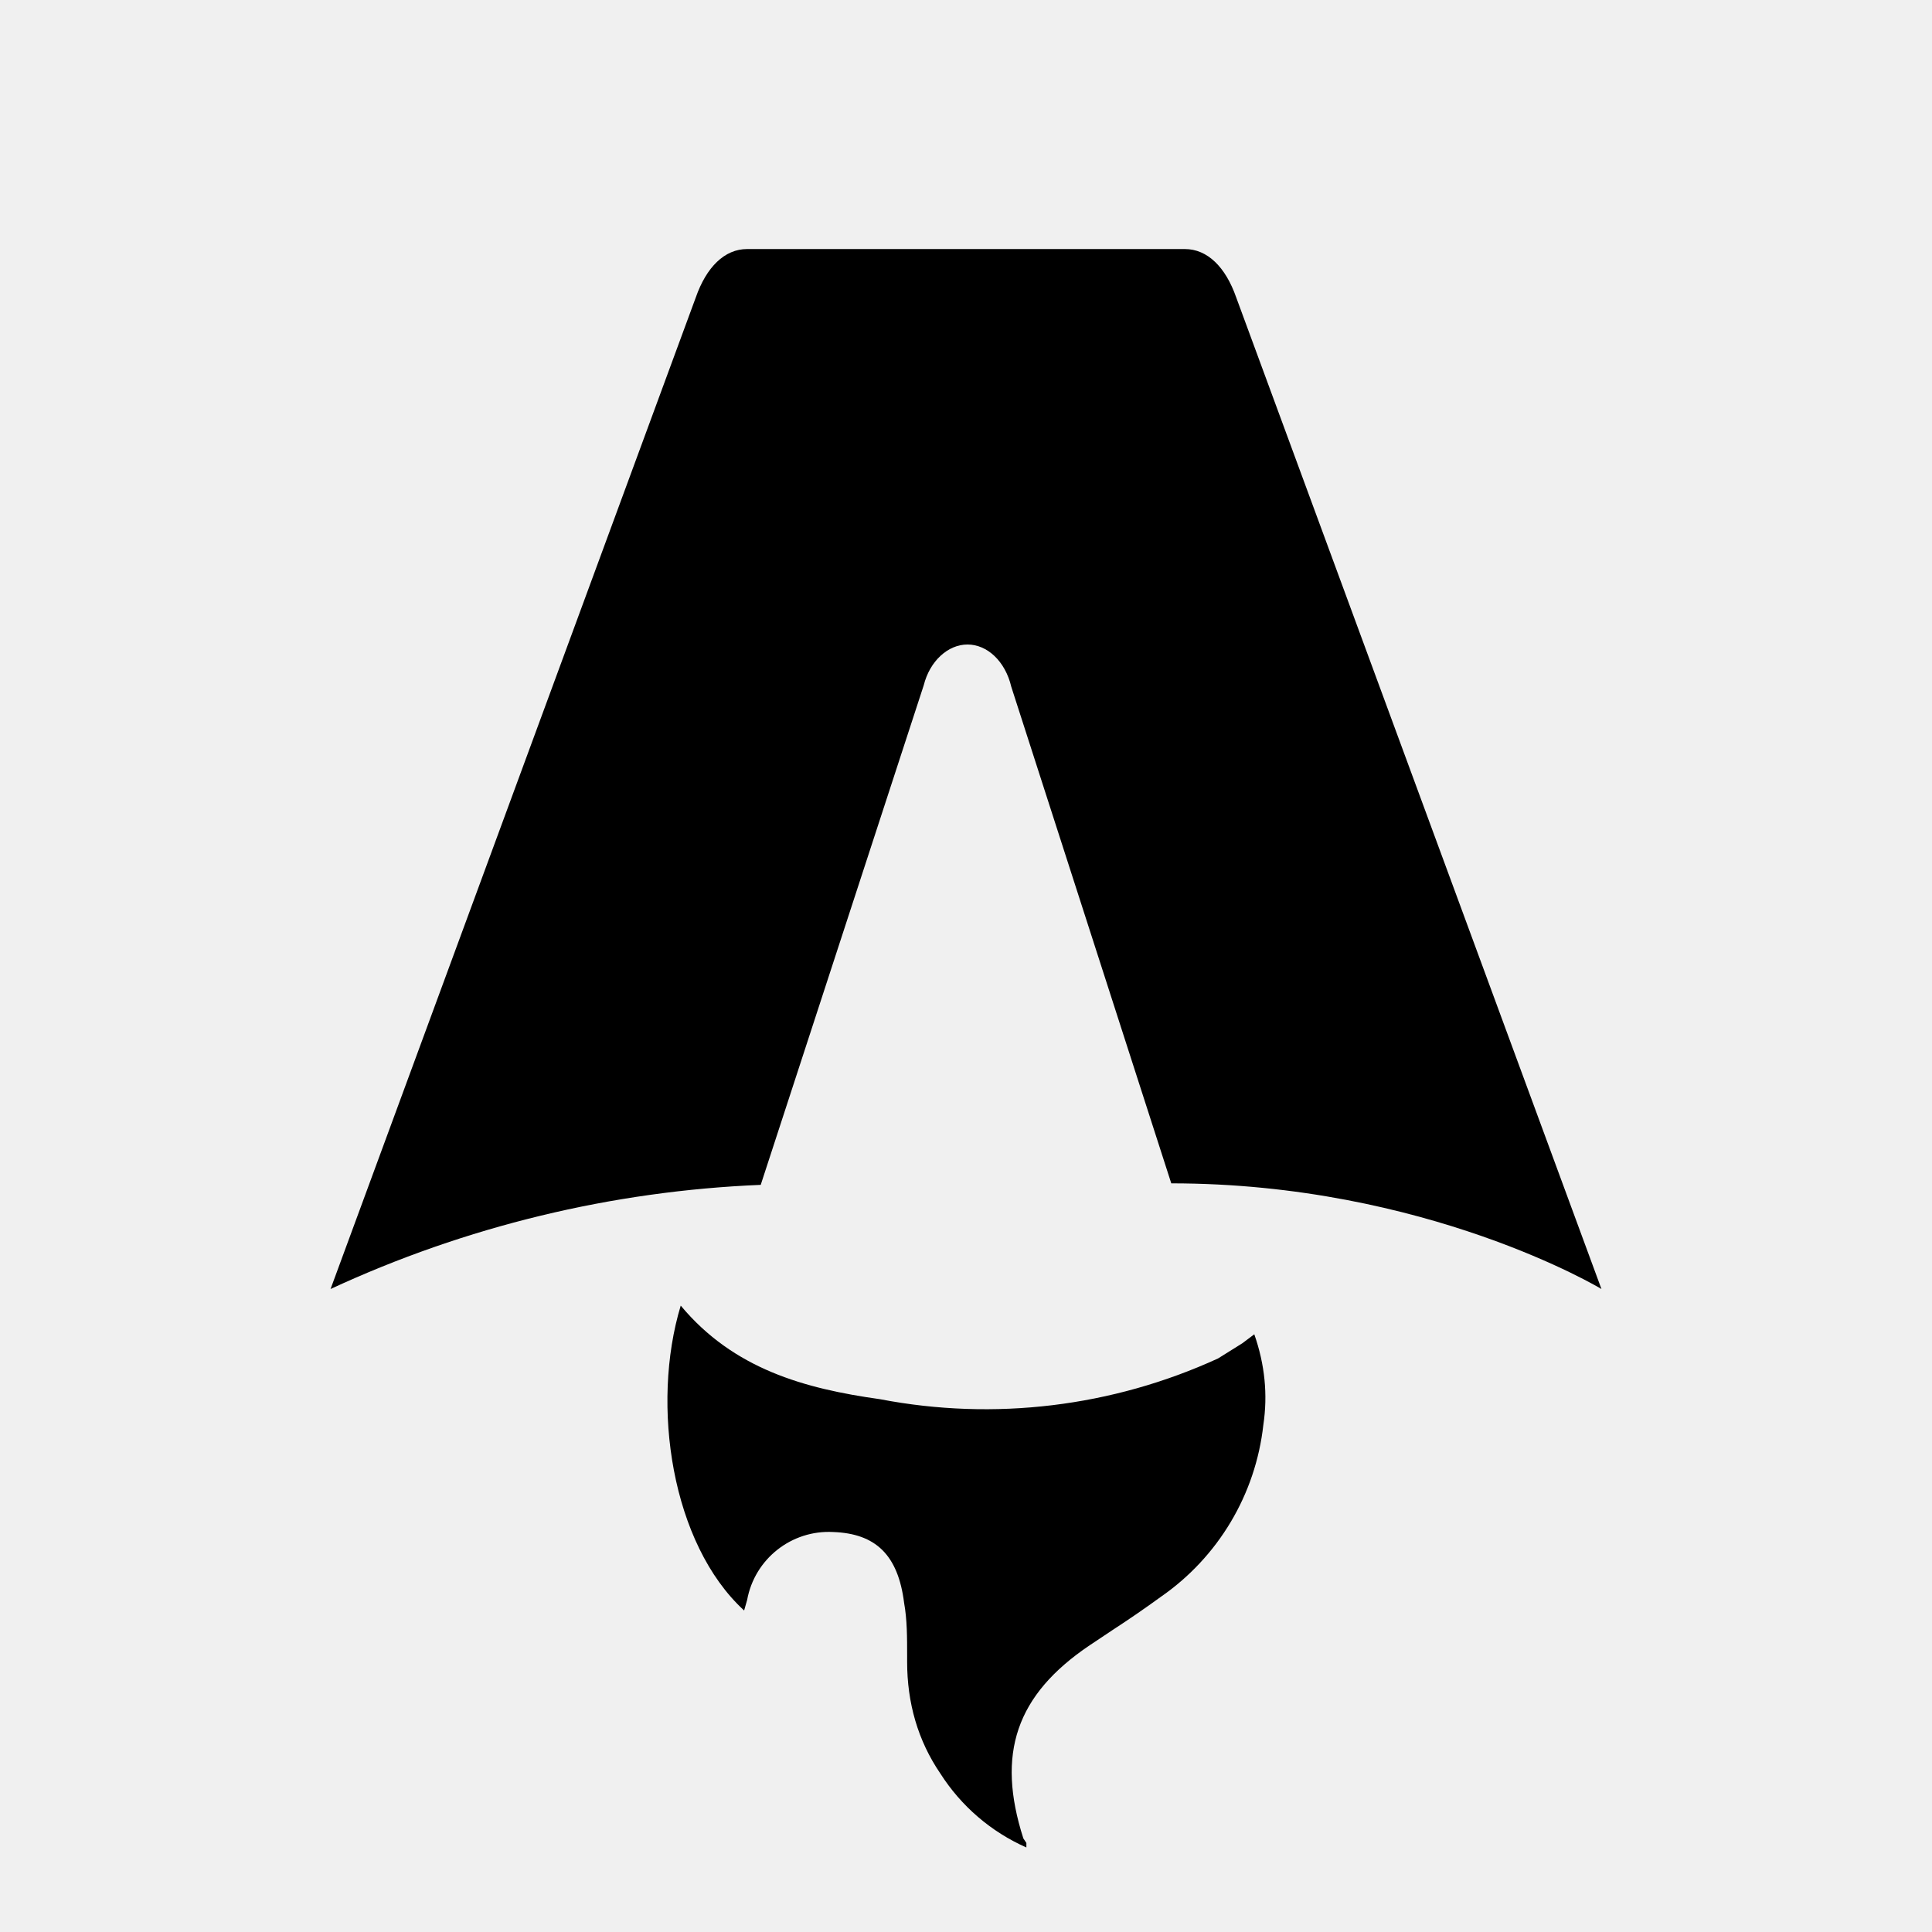
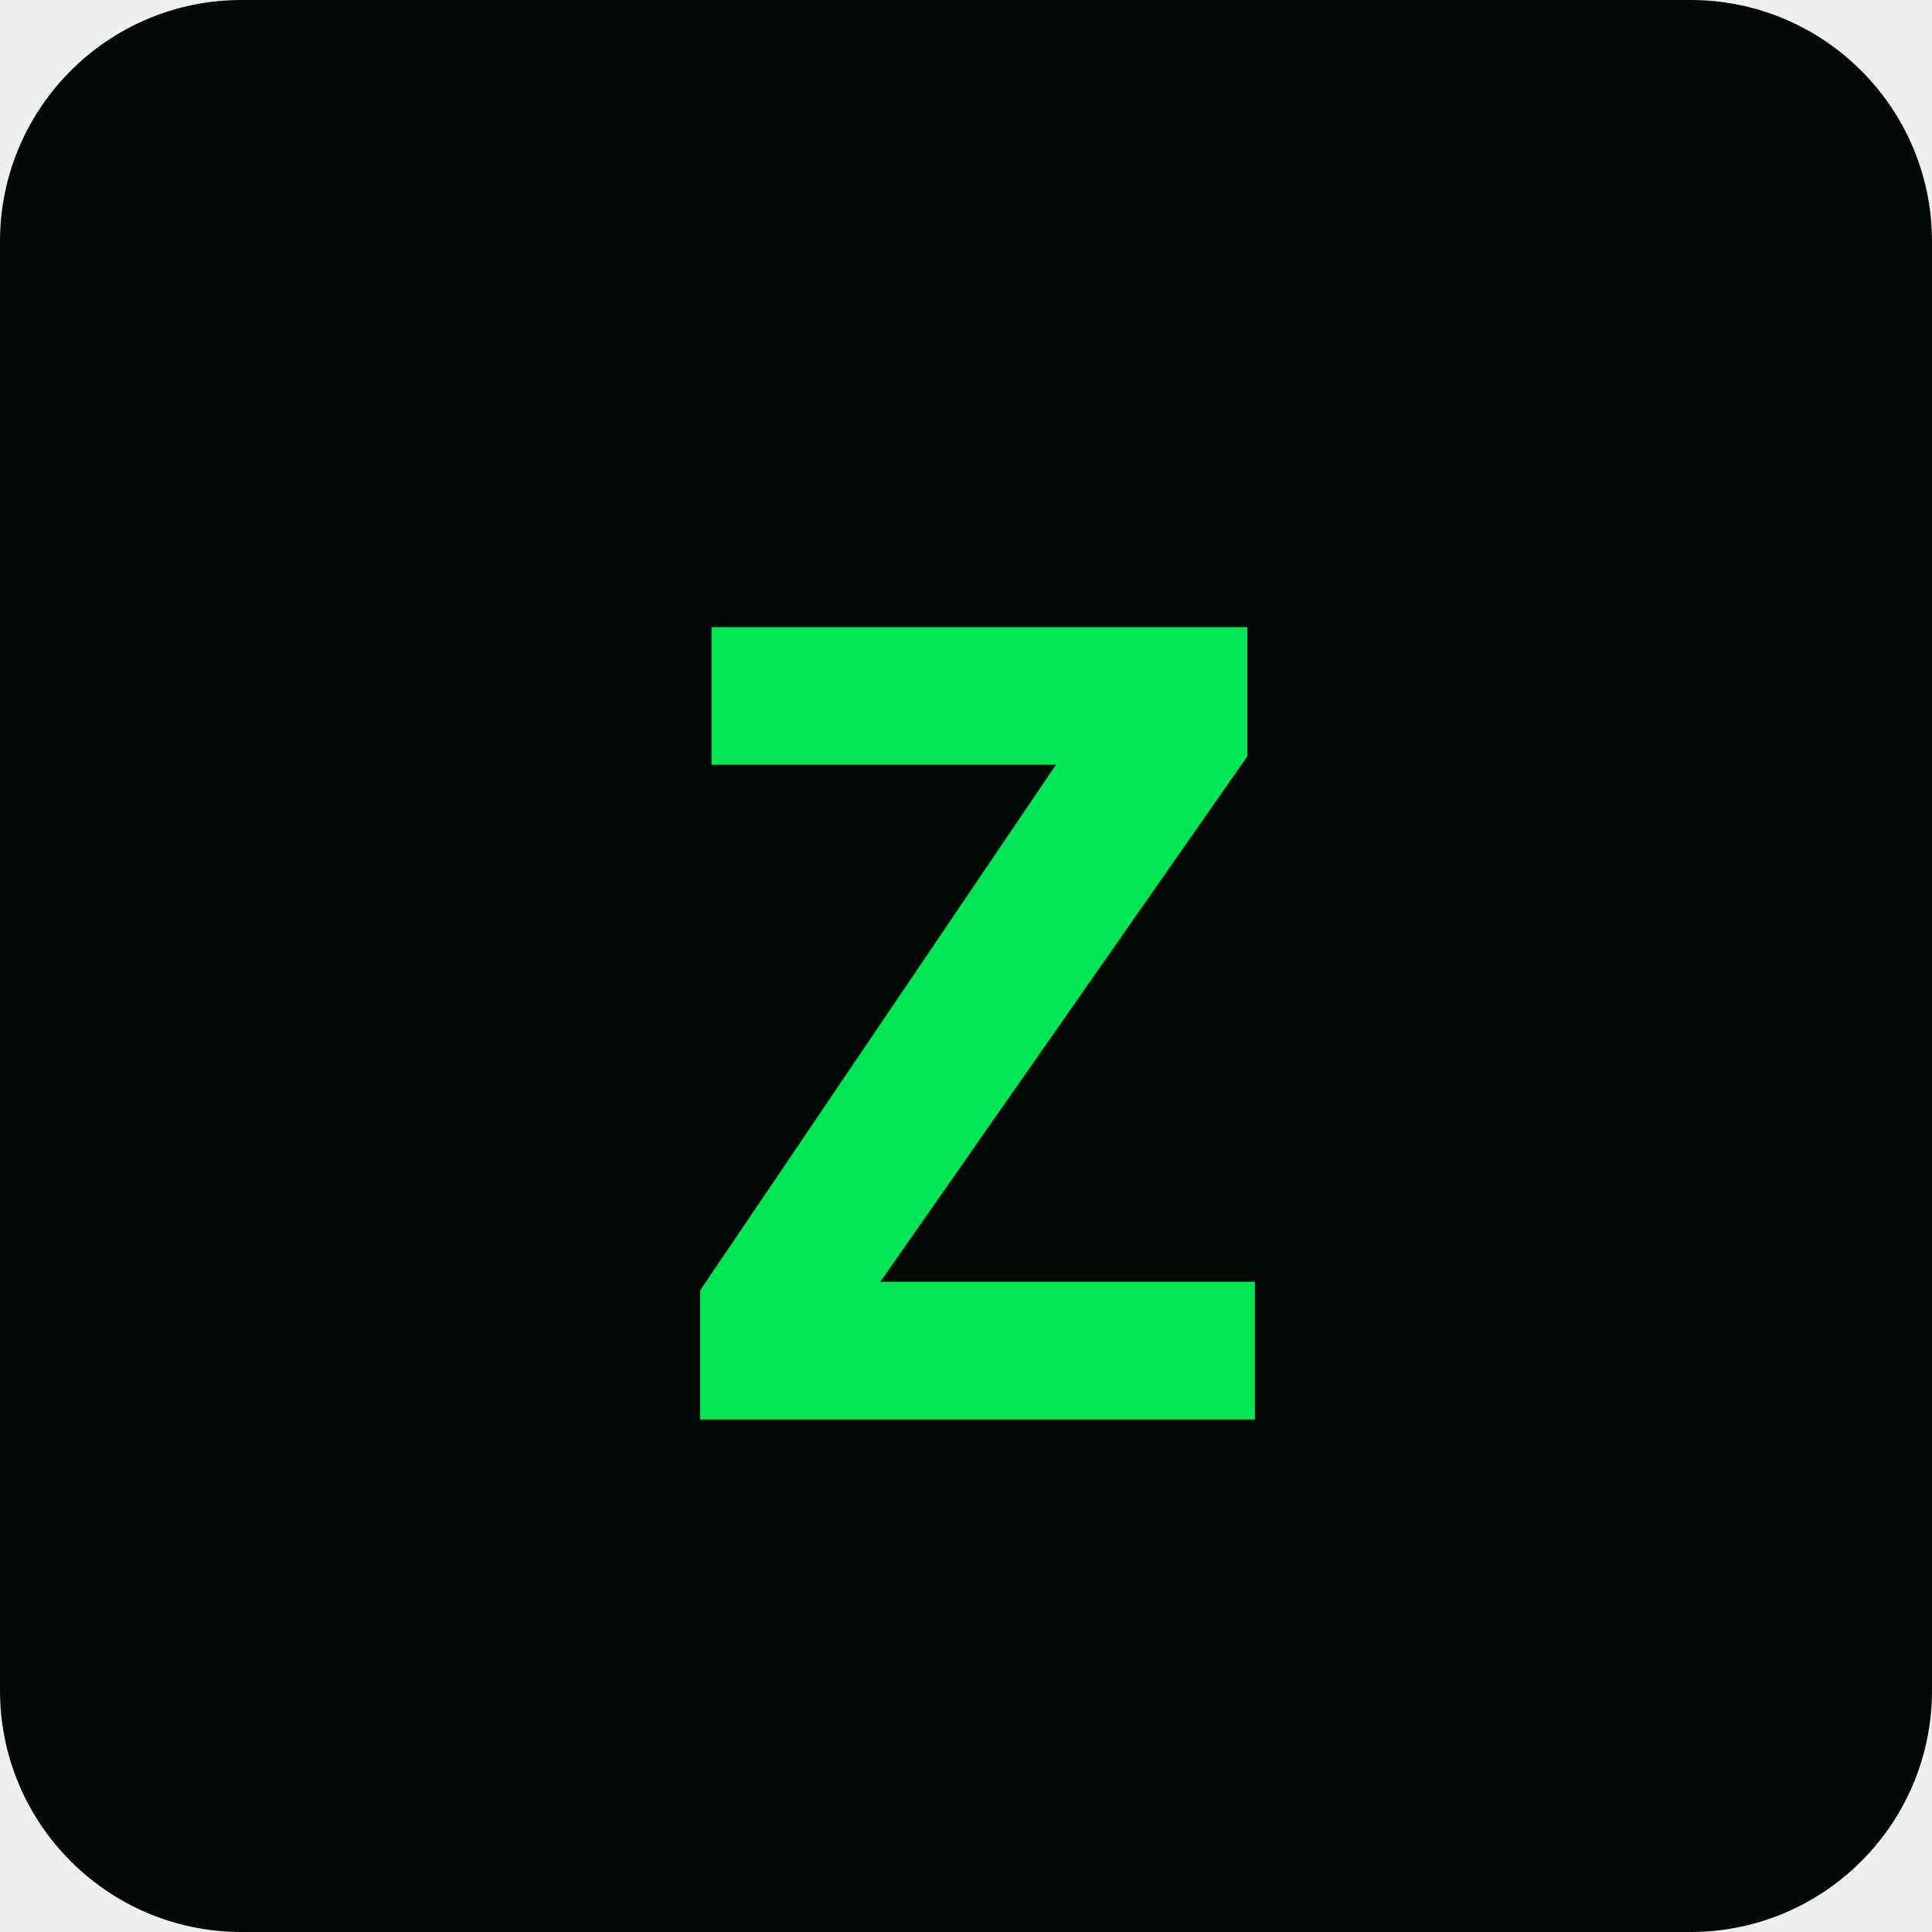
- <svg xmlns="http://www.w3.org/2000/svg" fill="none" viewBox="0 0 128 128">
-   <path d="M50.4 78.5a75.1 75.1 0 0 0-28.5 6.9l24.2-65.7c.7-2 1.9-3.2 3.4-3.2h29c1.5 0 2.7 1.2 3.4 3.2l24.2 65.7s-11.6-7-28.5-7L67 45.5c-.4-1.7-1.6-2.8-2.9-2.8-1.3 0-2.5 1.1-2.9 2.7L50.4 78.5Zm-1.1 28.2Zm-4.2-20.2c-2 6.6-.6 15.8 4.2 20.2a17.5 17.5 0 0 1 .2-.7 5.5 5.5 0 0 1 5.7-4.5c2.8.1 4.3 1.5 4.7 4.7.2 1.1.2 2.3.2 3.5v.4c0 2.7.7 5.2 2.2 7.4a13 13 0 0 0 5.7 4.9v-.3l-.2-.3c-1.8-5.6-.5-9.5 4.4-12.8l1.5-1a73 73 0 0 0 3.2-2.2 16 16 0 0 0 6.8-11.4c.3-2 .1-4-.6-6l-.8.6-1.6 1a37 37 0 0 1-22.4 2.7c-5-.7-9.7-2-13.2-6.2Z" />
-   <style>
-         path { fill: #000; }
-         @media (prefers-color-scheme: dark) {
-             path { fill: #FFF; }
-         }
-     </style>
+ <svg xmlns="http://www.w3.org/2000/svg" viewBox="0 0 32 32">
+   <rect width="32" height="32" rx="4" fill="#020804" />
+   <text x="50%" y="54%" dominant-baseline="central" text-anchor="middle" font-family="monospace" font-size="18" font-weight="bold" fill="#00e554">Z</text>
</svg>
